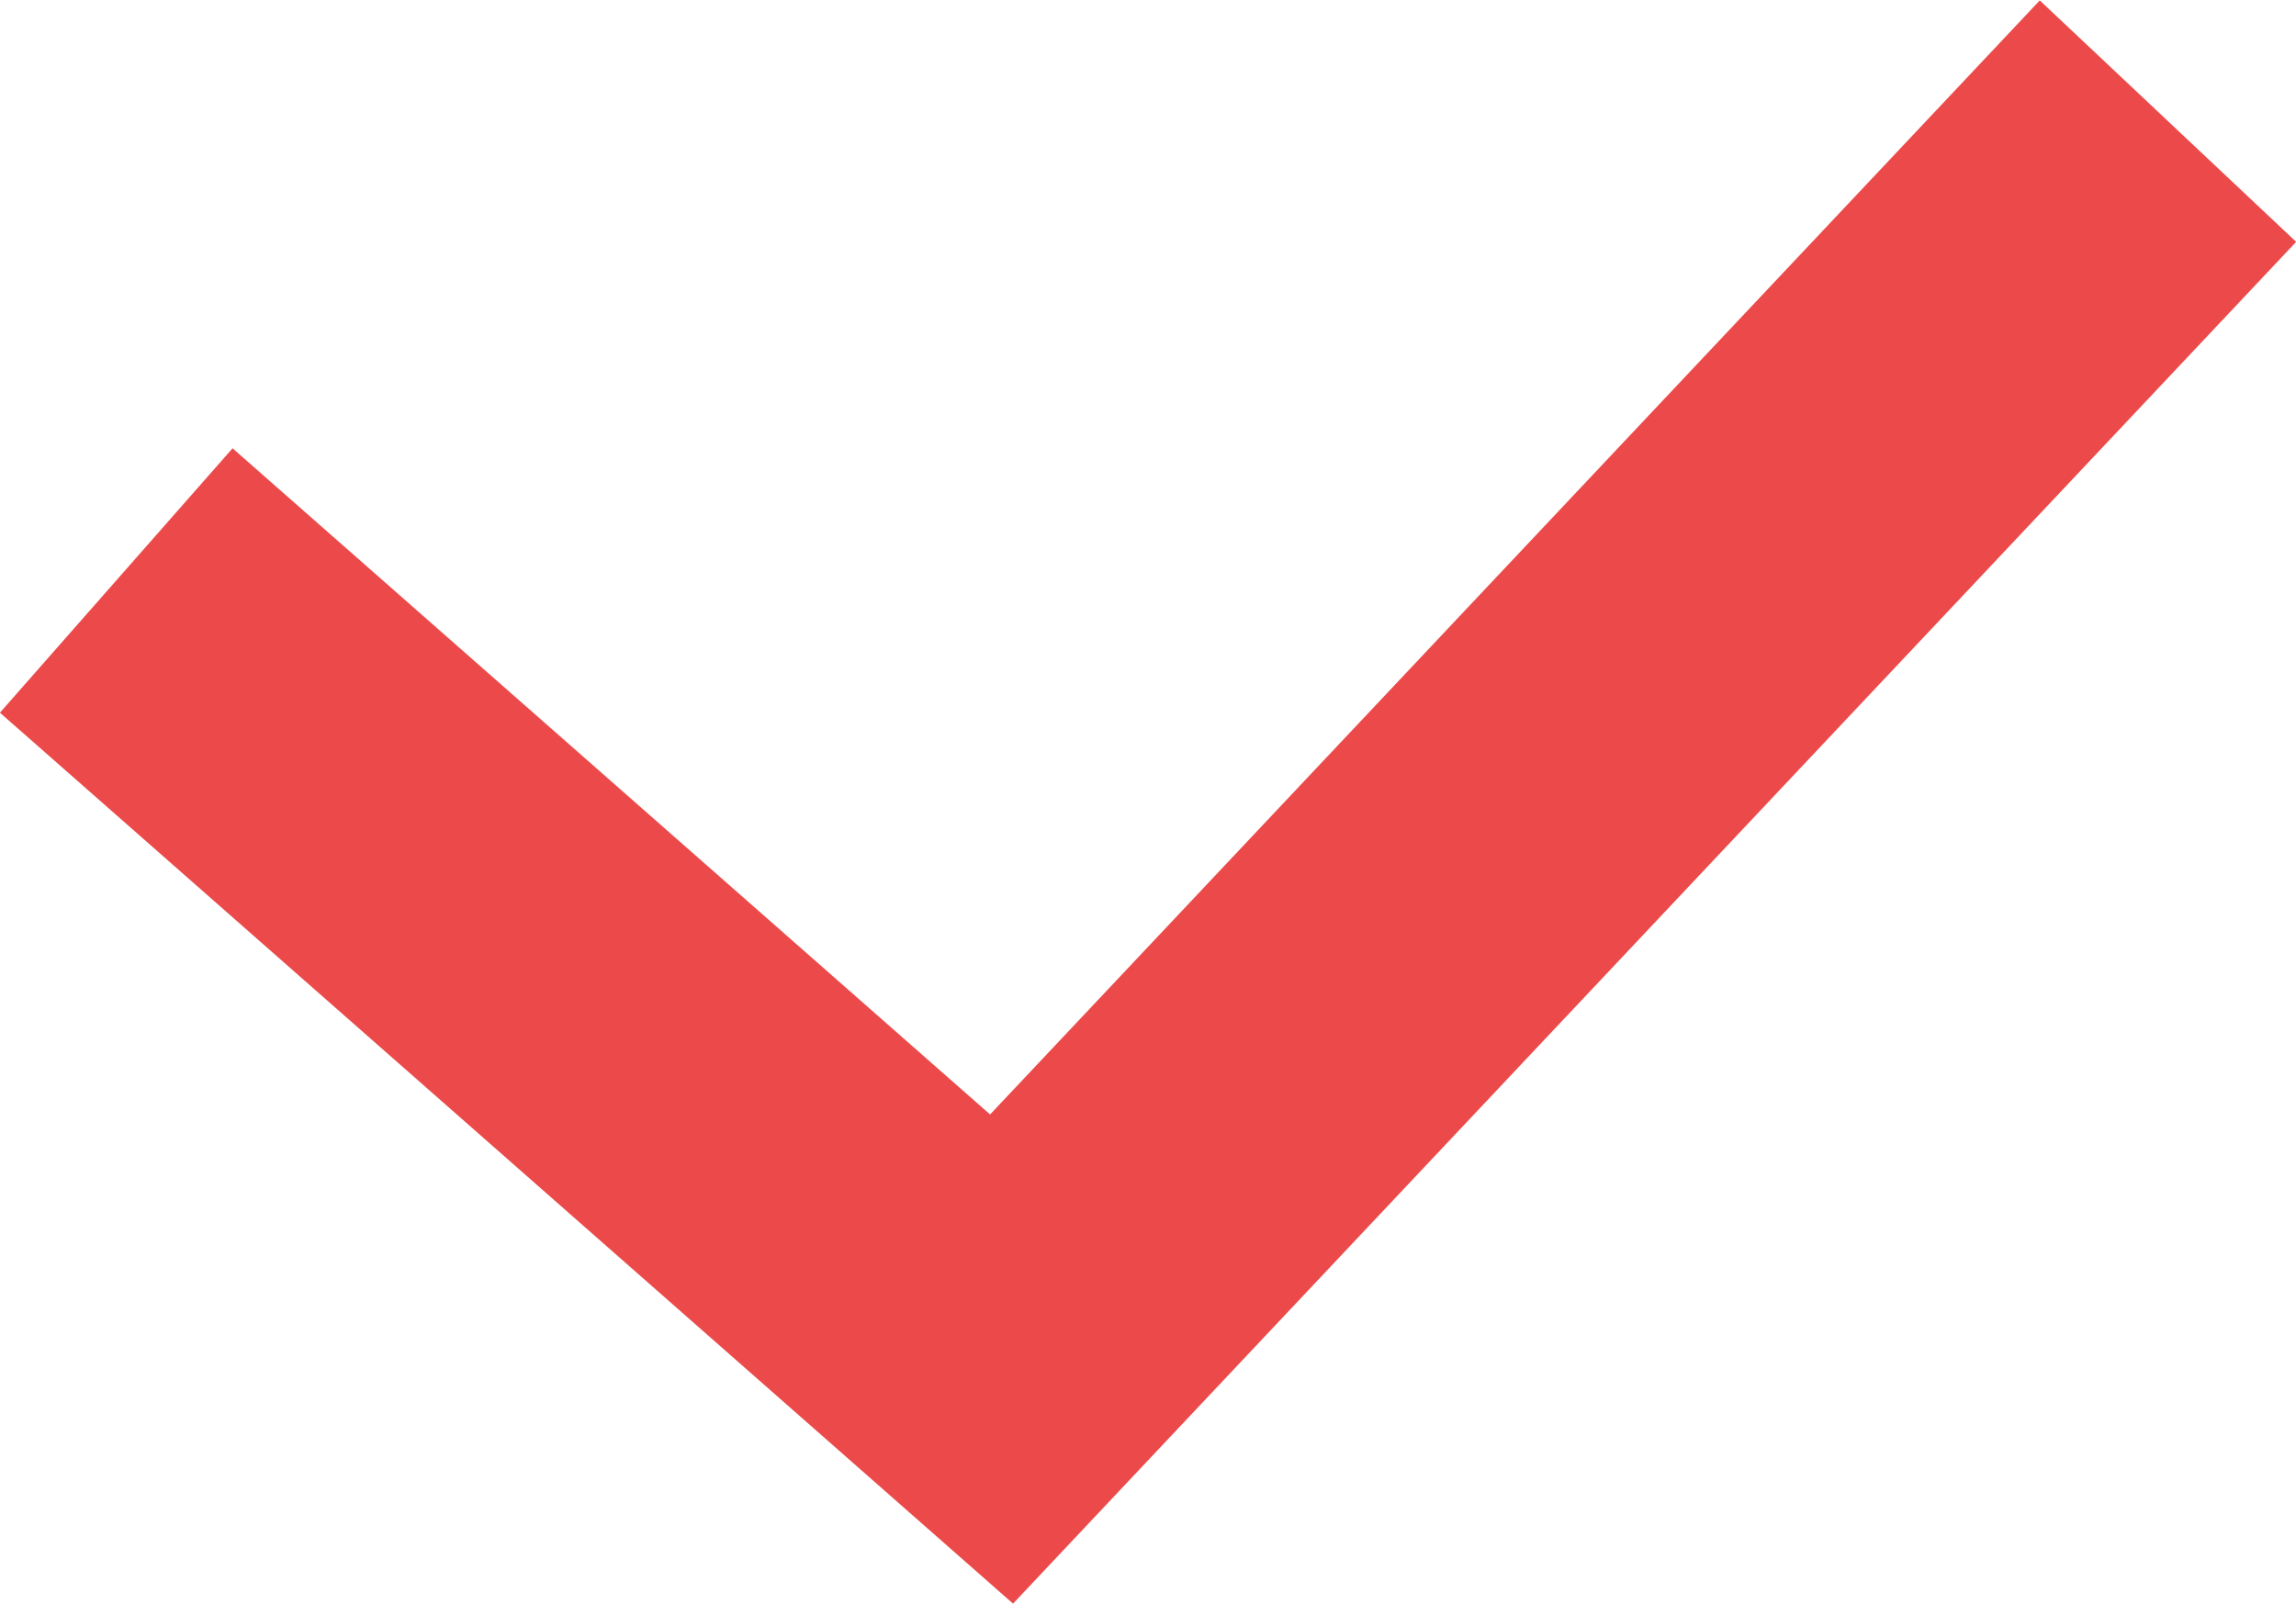
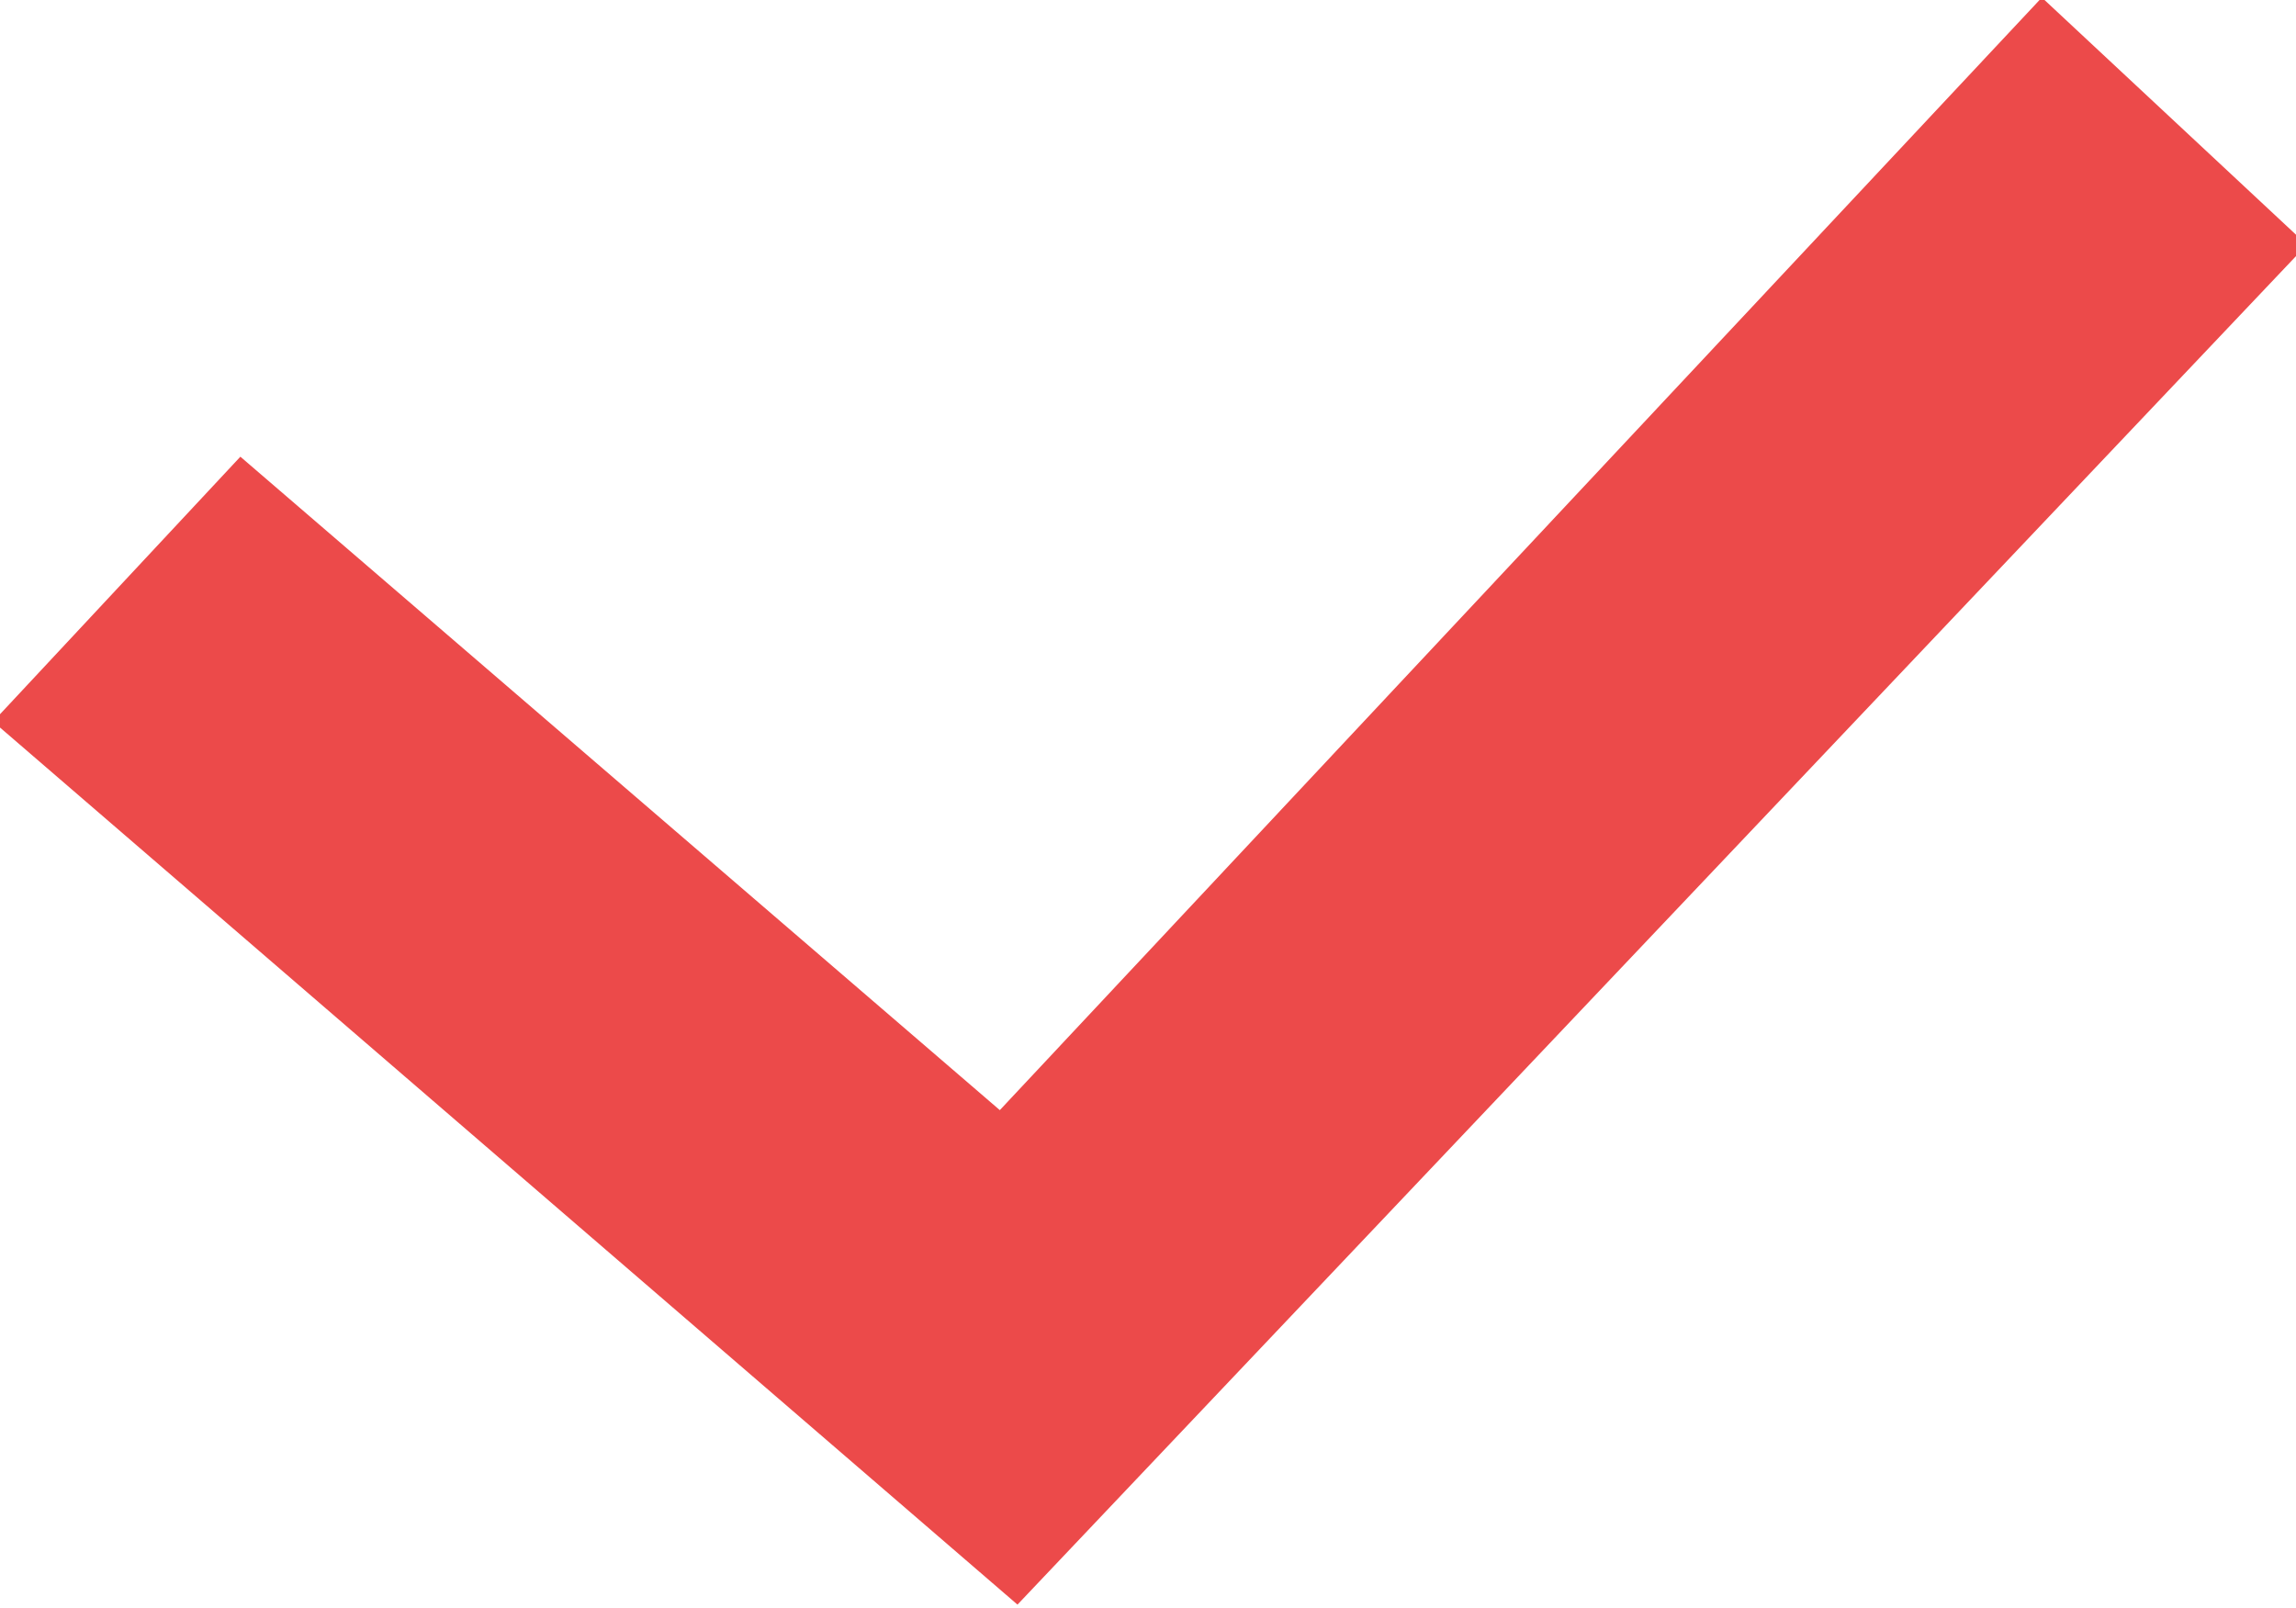
- <svg xmlns="http://www.w3.org/2000/svg" width="13.037" height="9.108" viewBox="0 0 13.037 9.108">
+ <svg xmlns="http://www.w3.org/2000/svg" version="1.1" id="Layer_1" x="0px" y="0px" viewBox="0 0 13 9.1" style="enable-background:new 0 0 13 9.1;" xml:space="preserve">
+   <style type="text/css">
+ 	.st0{fill:#EC4A4A;}
+ </style>
  <g id="tick" transform="translate(0.661 0.686)">
-     <path id="Path_4386" data-name="Path 4386" d="M8.4,23.309l5.027,4.422L20.05,20.7" transform="translate(-8.401 -20.698)" fill="none" stroke="#ec4a4a" stroke-width="2" />
+     <g id="Path_4386">
+       <polygon class="st0" points="5.1,8.4 -0.7,3.4 0.7,1.9 5,5.6 10.9,-0.7 12.4,0.7   " />
+     </g>
  </g>
</svg>
